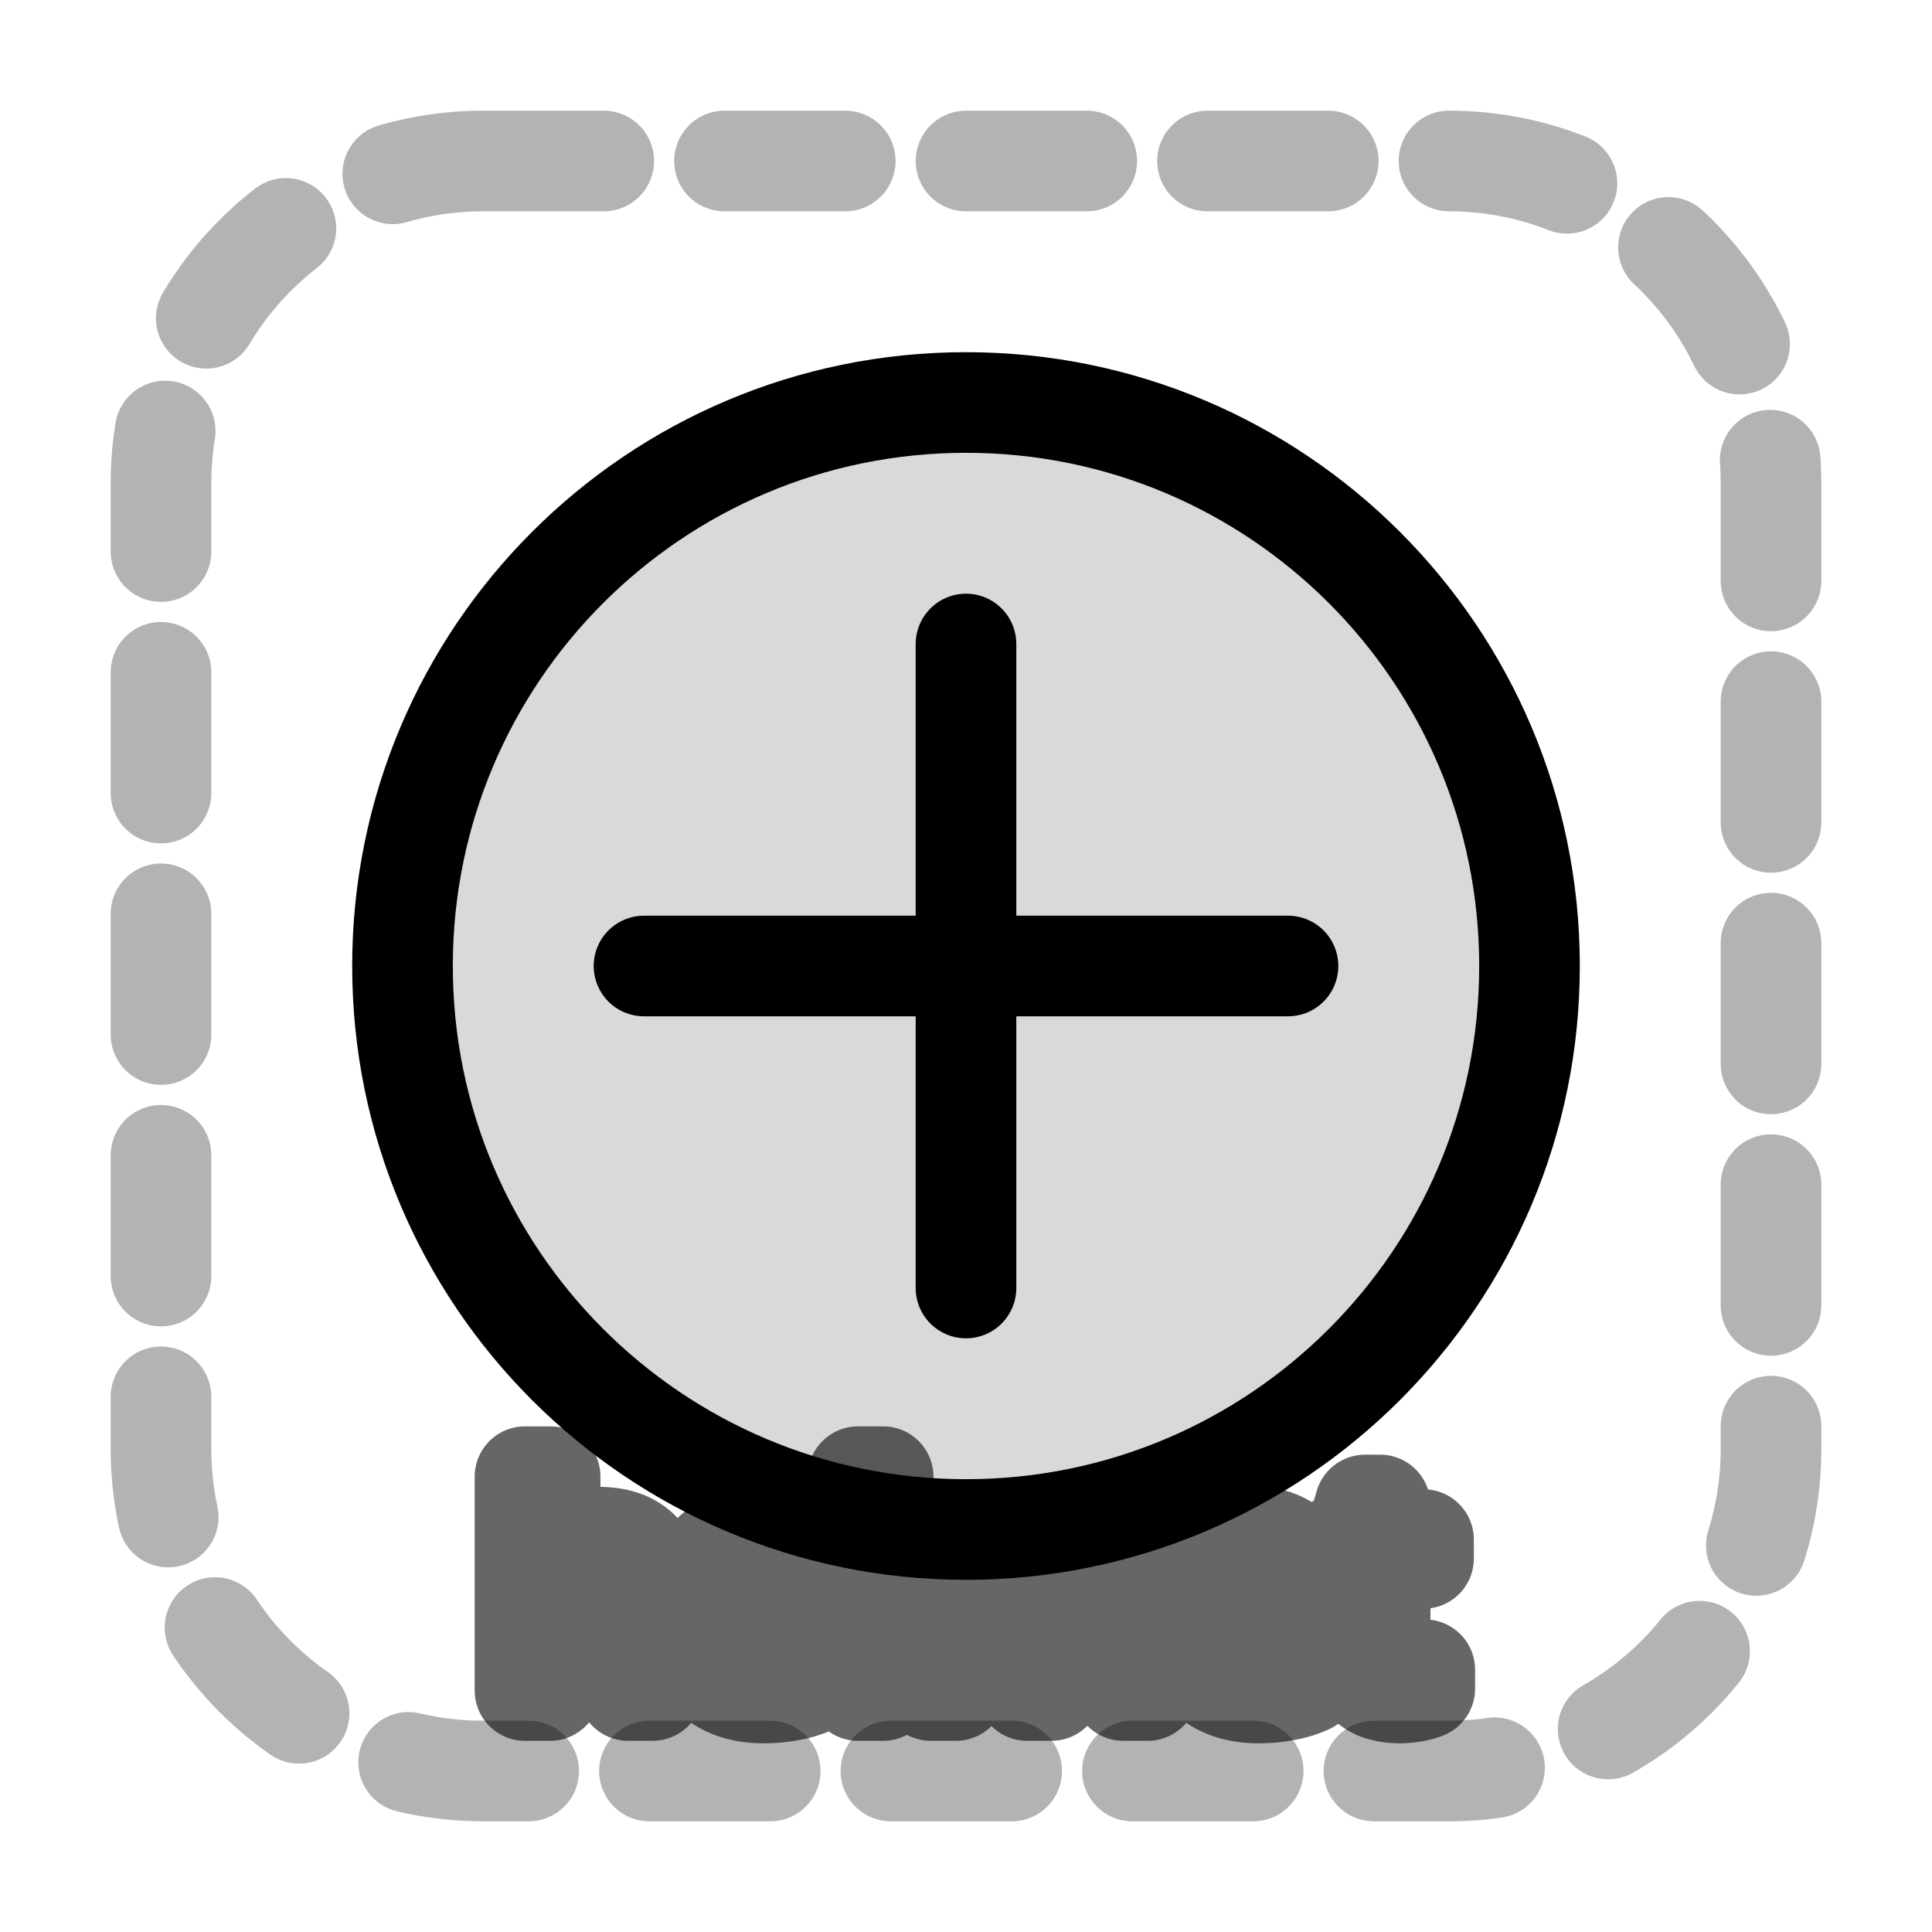
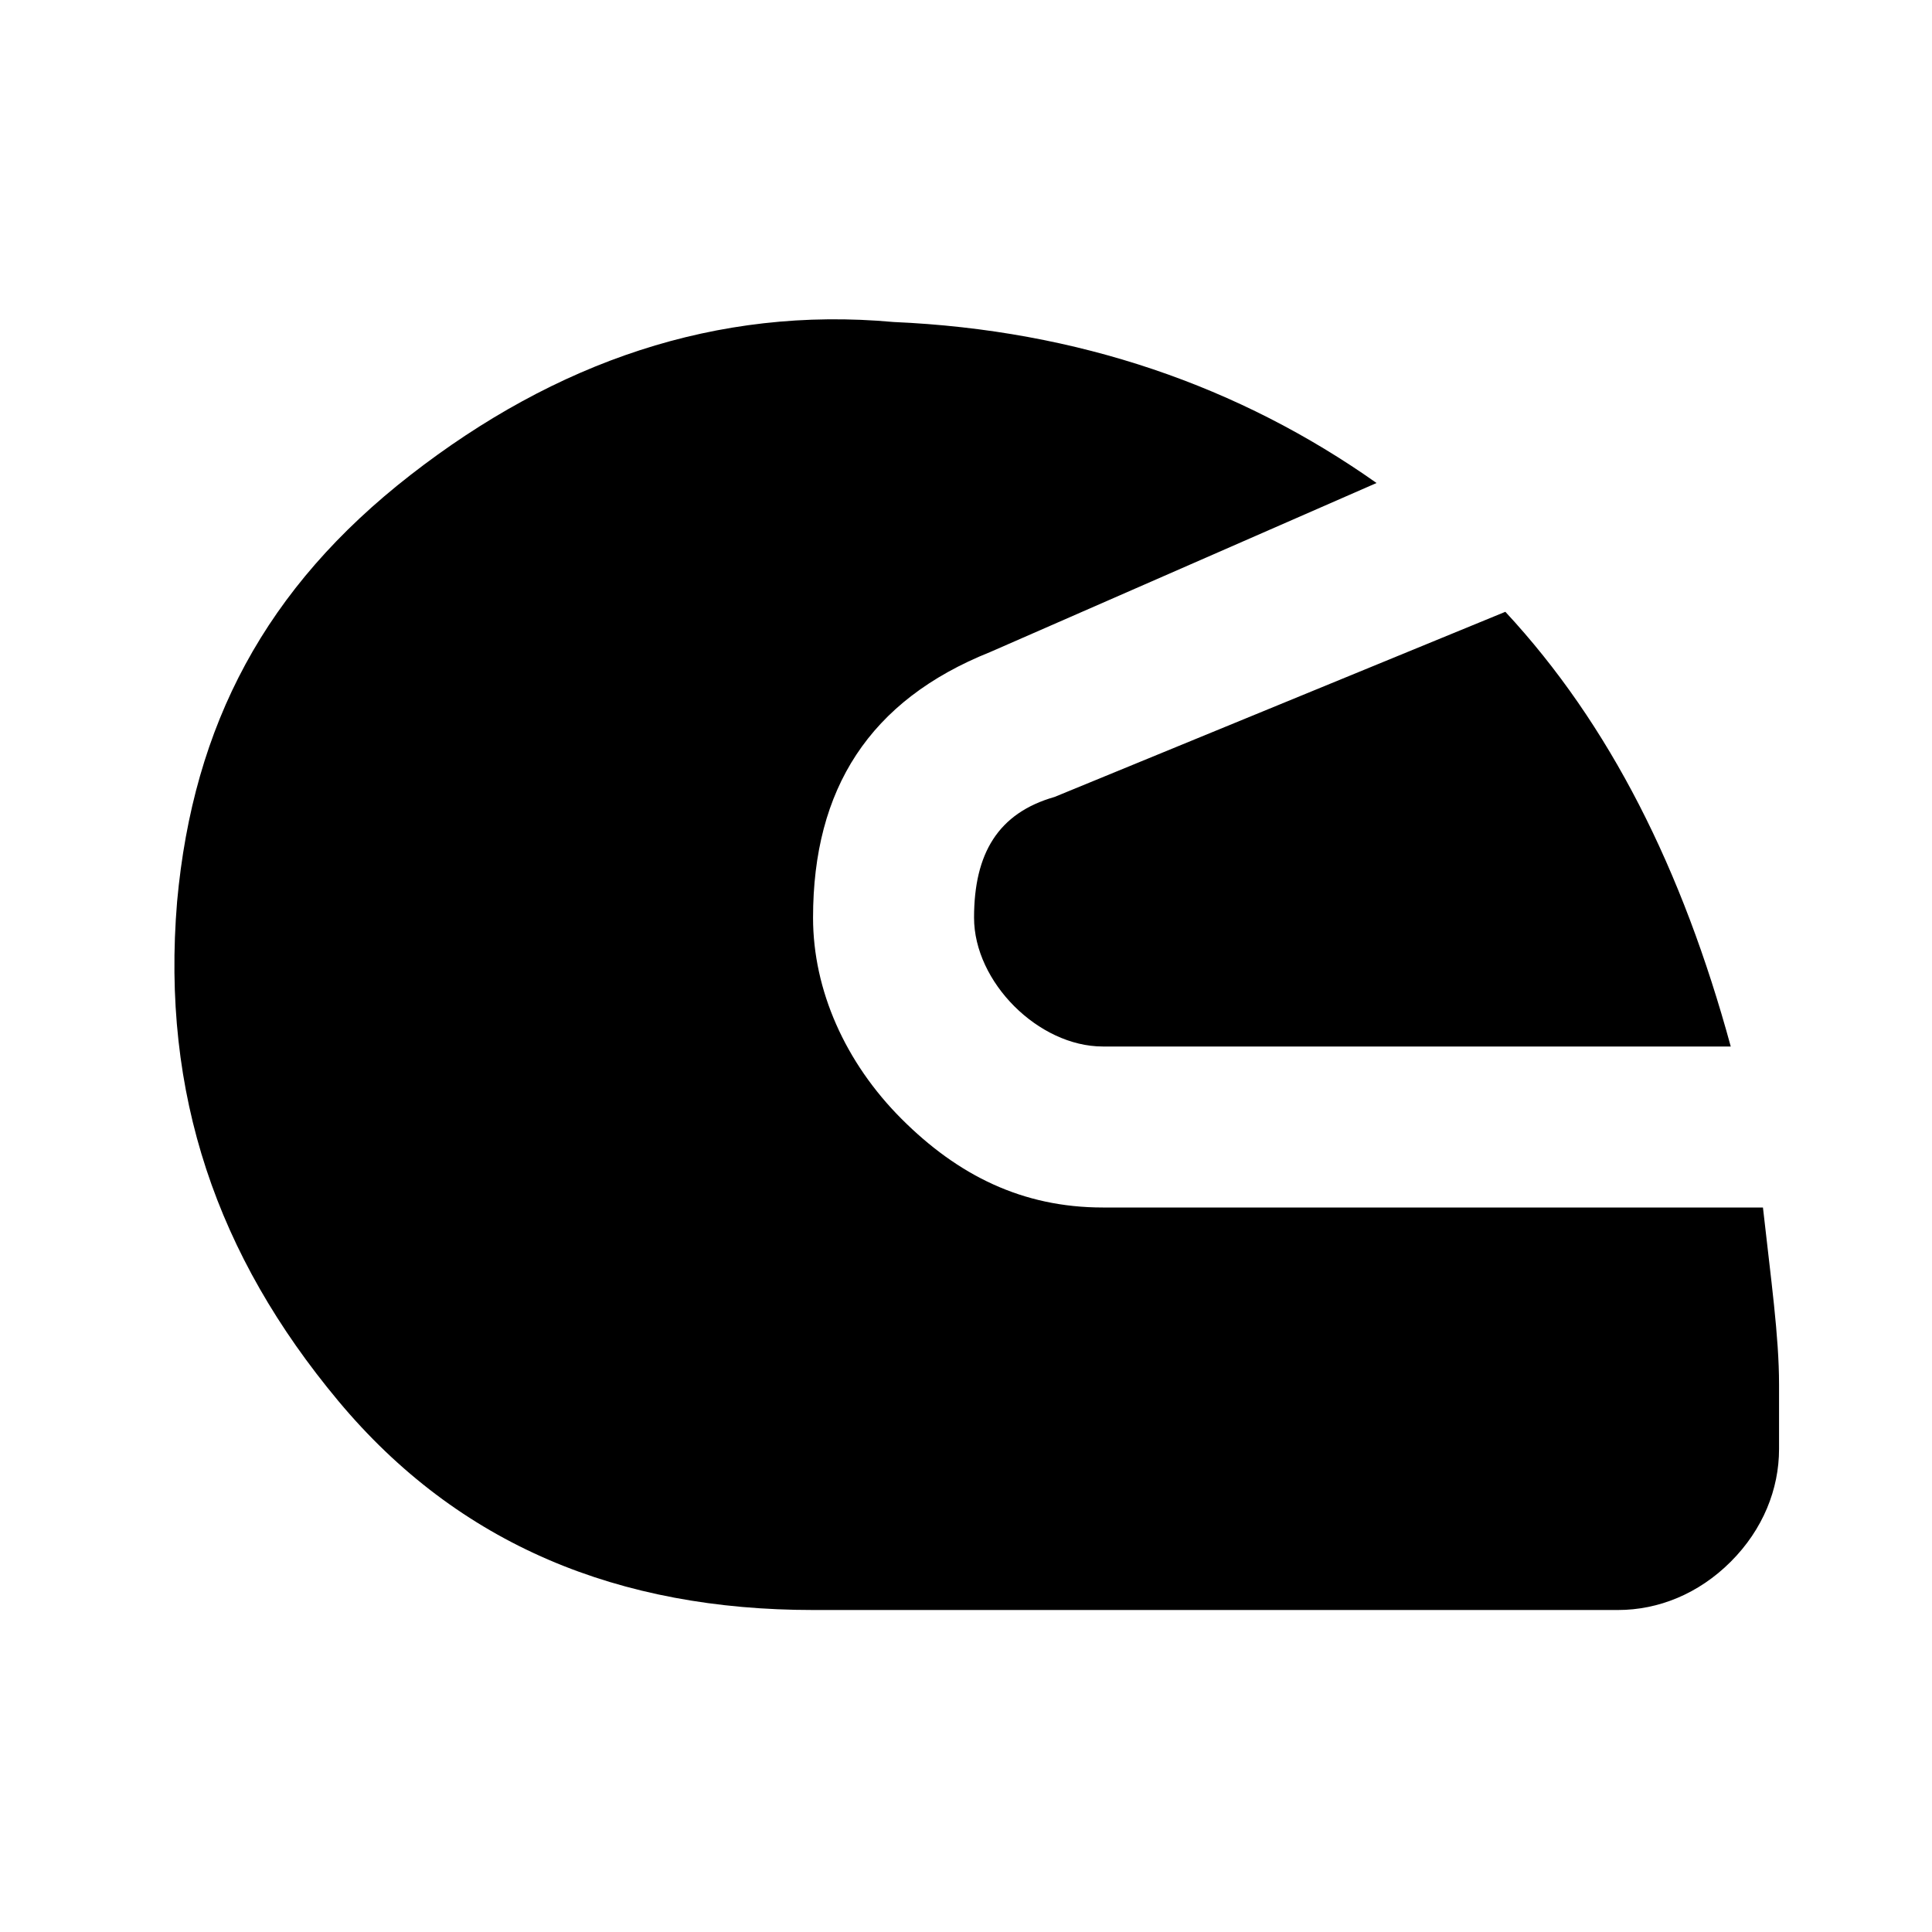
- <svg xmlns="http://www.w3.org/2000/svg" viewBox="0 0 48 48" width="48" height="48" fill="none" stroke="currentColor" stroke-width="2.5" stroke-linecap="round" stroke-linejoin="round">
-   <rect x="4" y="4" width="40" height="40" rx="8" stroke="currentColor" stroke-dasharray="3 3" opacity="0.3" />
-   <circle cx="24" cy="24" r="14" fill="currentColor" fill-opacity="0.15" />
-   <path d="M16 24h16M24 16v16" stroke="currentColor" />
-   <text x="24" y="42" font-size="7" font-family="sans-serif" text-anchor="middle" fill="currentColor" opacity="0.6">helmet</text>
+ <svg xmlns="http://www.w3.org/2000/svg" width="1em" height="1em" viewBox="0 0 24 24">
+   <path fill="currentColor" d="M2.2 11.2c-.2 2.4.5 4.4 2 6.2S7.7 20 10.1 20h10c.5 0 1-.2 1.4-.6s.6-.9.6-1.4v-.8c0-.6-.1-1.3-.2-2.2h-8.2c-1 0-1.8-.4-2.5-1.1s-1.1-1.6-1.1-2.5c0-1.6.7-2.7 2.2-3.3L17.1 6c-1.7-1.2-3.7-1.9-6-2c-2.2-.2-4.2.5-6 1.9S2.4 9 2.2 11.2m9.9.2c0 .4.2.8.5 1.1s.7.5 1.1.5h7.8c-.6-2.2-1.5-4-2.8-5.4l-5.6 2.3c-.7.2-1 .7-1 1.5" />
</svg>
